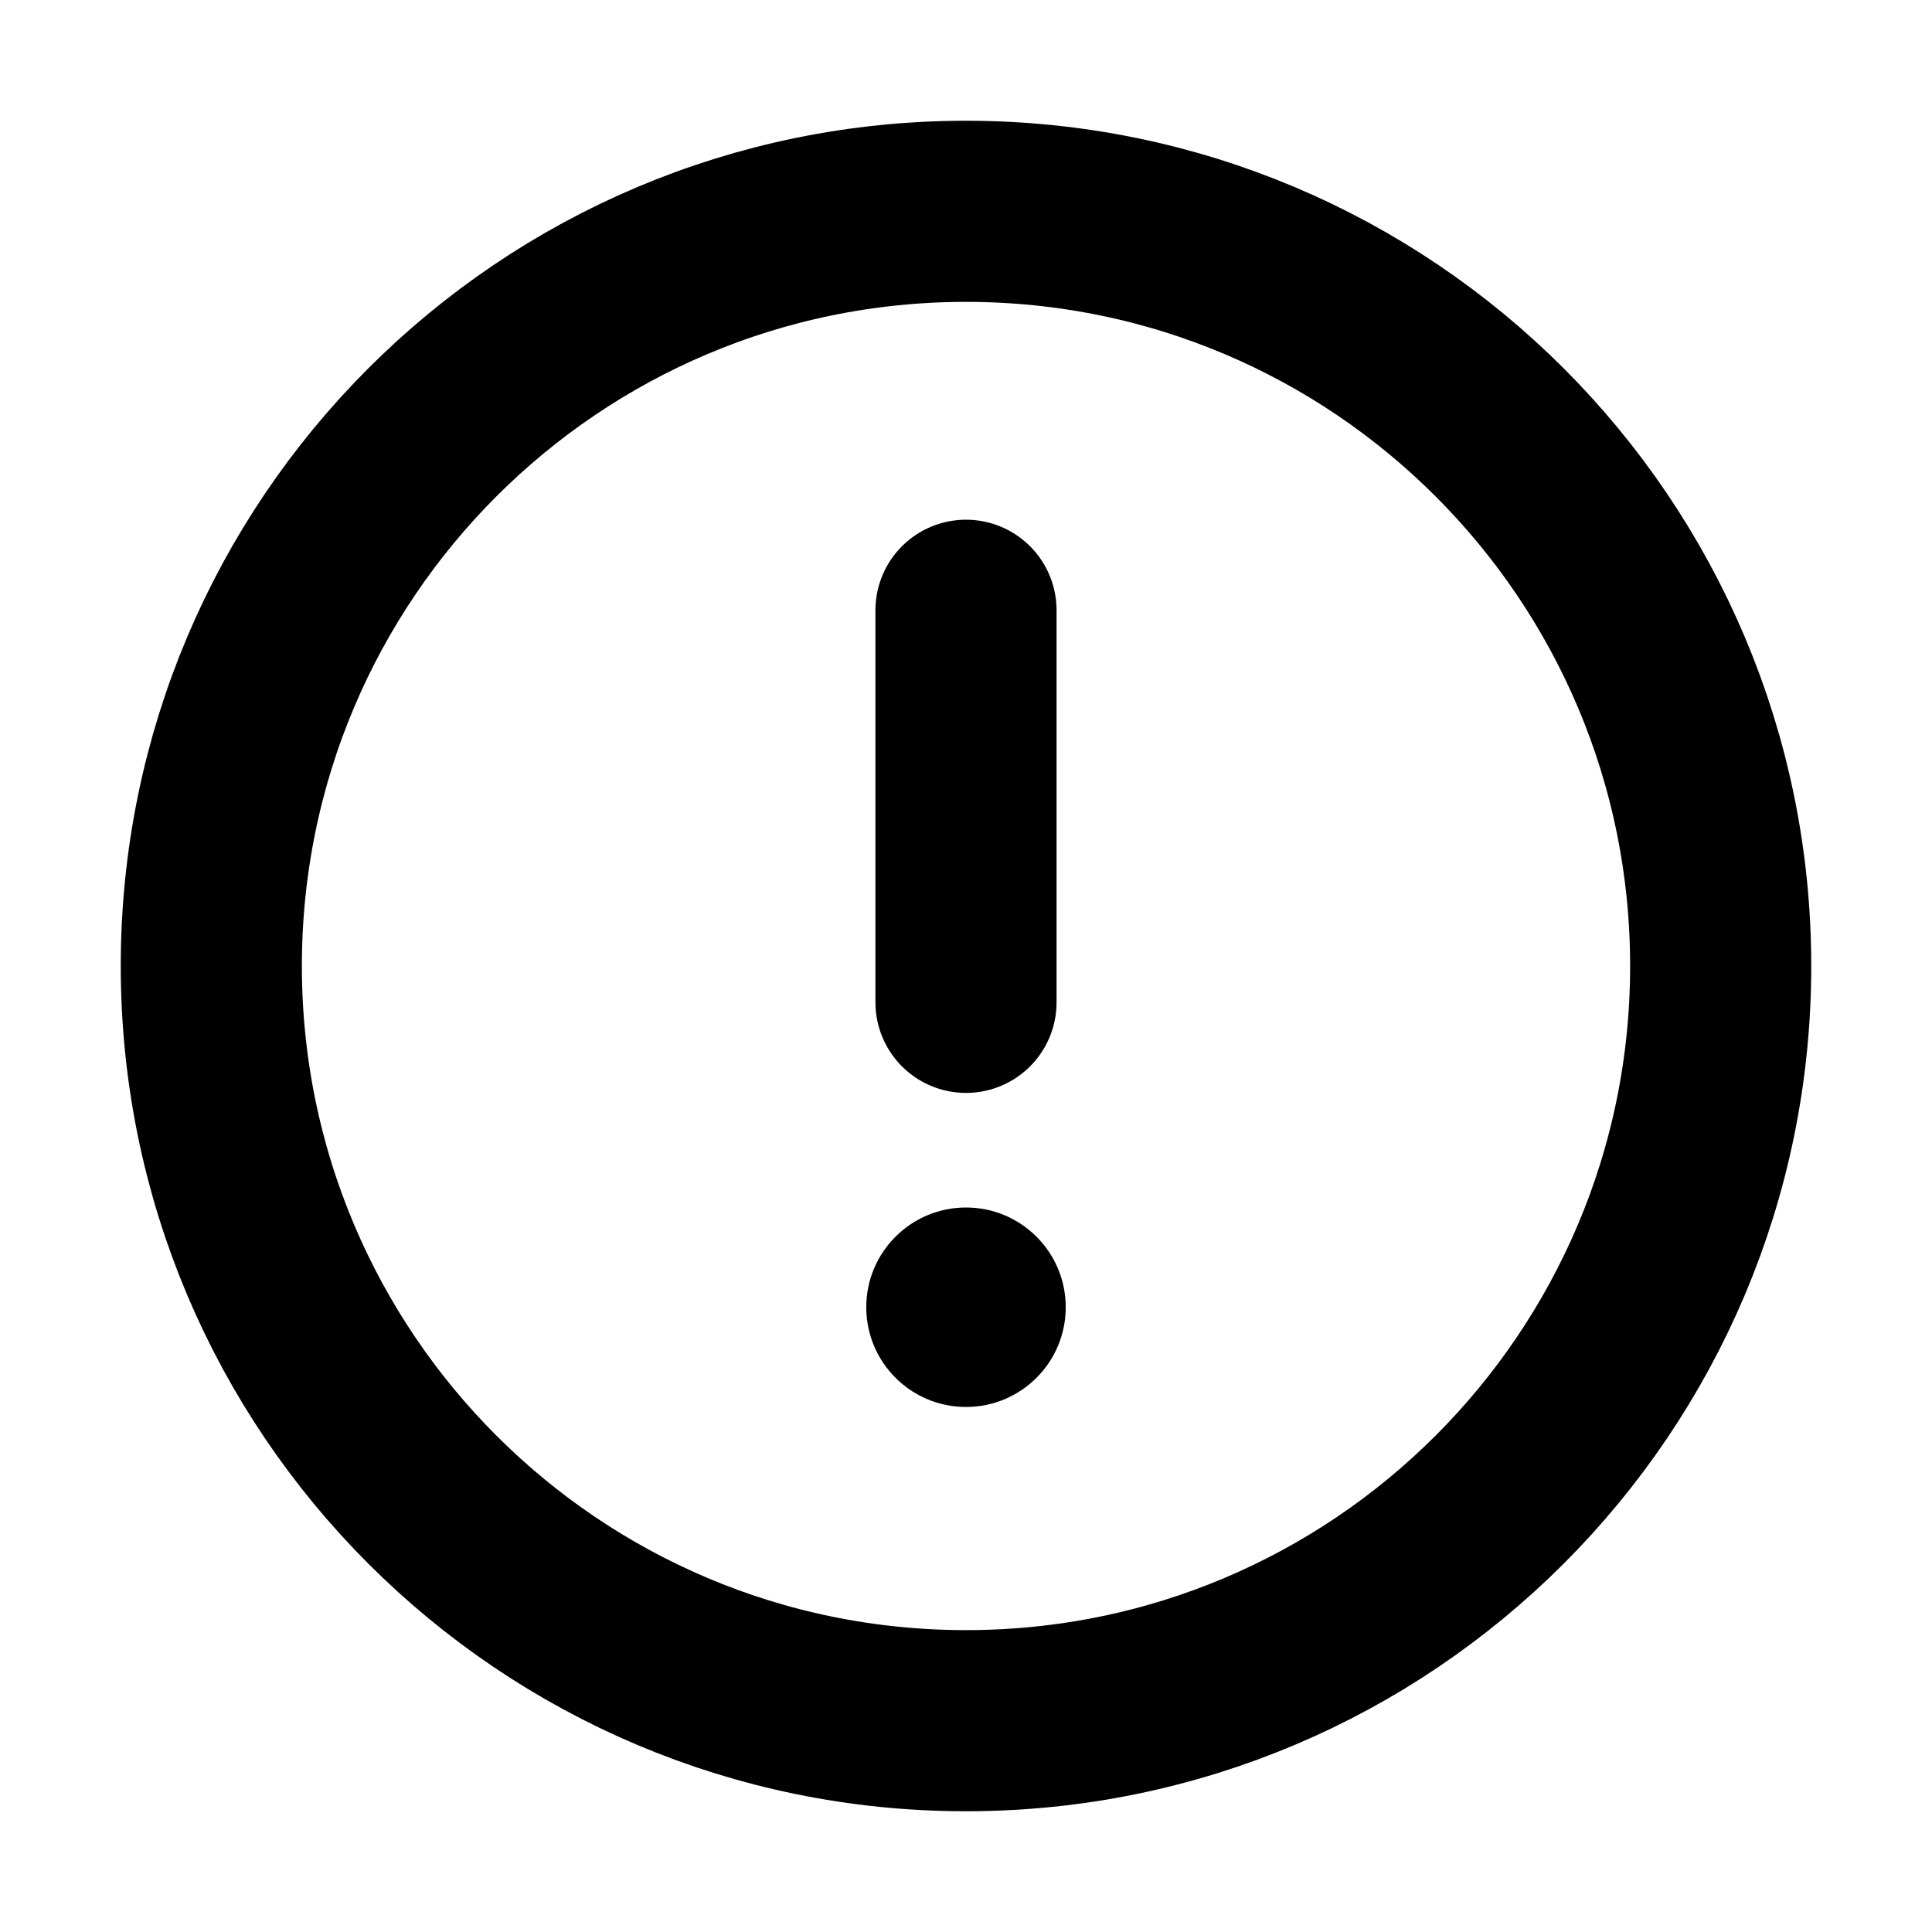
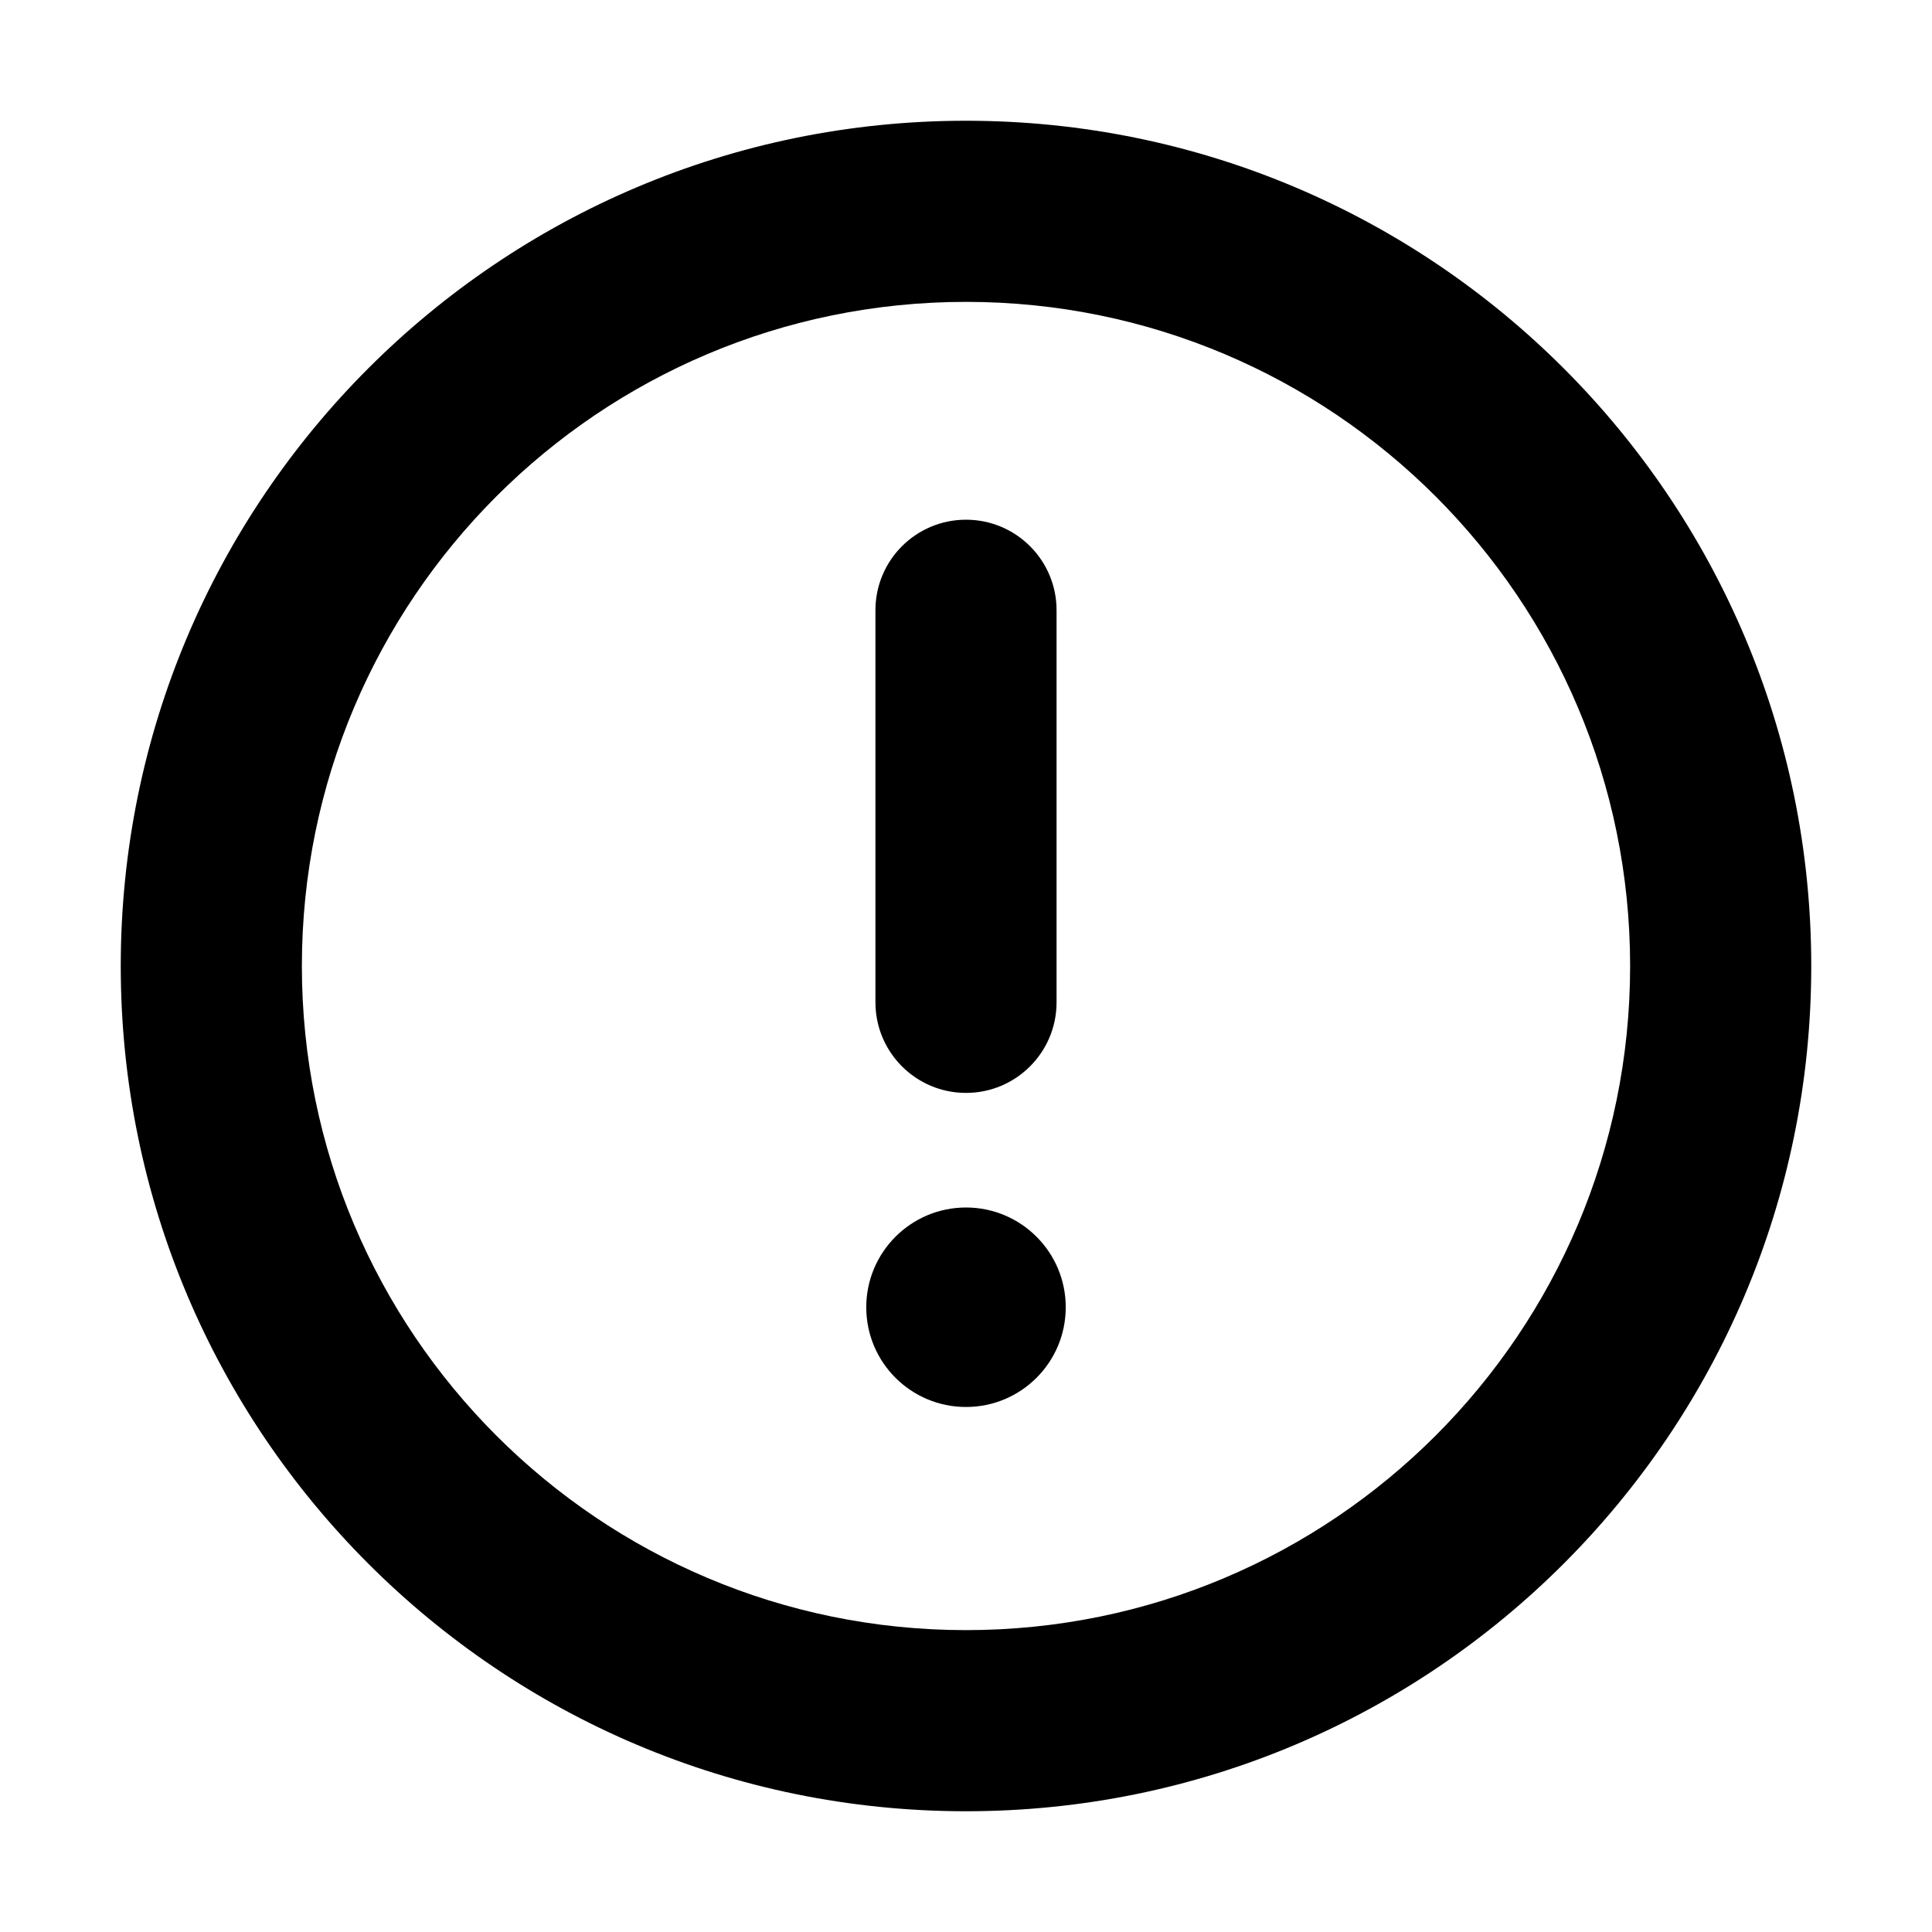
- <svg xmlns="http://www.w3.org/2000/svg" width="16" height="16" viewBox="0 0 16 16" fill="none">
-   <circle cx="8" cy="8" r="6.25" stroke="black" stroke-width="1.5" />
-   <circle cx="8" cy="10.826" r="0.826" fill="black" />
-   <path d="M8 5.054V8.301" stroke="black" stroke-width="1.5" stroke-linecap="round" />
+ <svg xmlns="http://www.w3.org/2000/svg" width="16" height="16" viewBox="0 0 16 16">
+   <path d="M8.826 10.826C8.826 11.283 8.456 11.652 8 11.652C7.544 11.652 7.174 11.283 7.174 10.826C7.174 10.37 7.544 10 8 10C8.456 10 8.826 10.37 8.826 10.826Z" />
+   <path d="M8.75 5.054C8.75 4.639 8.414 4.304 8 4.304C7.586 4.304 7.25 4.639 7.25 5.054V8.301C7.25 8.715 7.586 9.051 8 9.051C8.414 9.051 8.75 8.715 8.75 8.301V5.054Z" />
+   <path fill-rule="evenodd" clip-rule="evenodd" d="M8 15C11.866 15 15 11.866 15 8C15 4.134 11.866 1 8 1C4.134 1 1 4.134 1 8C1 11.866 4.134 15 8 15ZM8 13.5C11.038 13.5 13.5 11.038 13.5 8C13.5 4.962 11.038 2.5 8 2.5C4.962 2.5 2.5 4.962 2.5 8C2.5 11.038 4.962 13.5 8 13.5Z" />
</svg>
